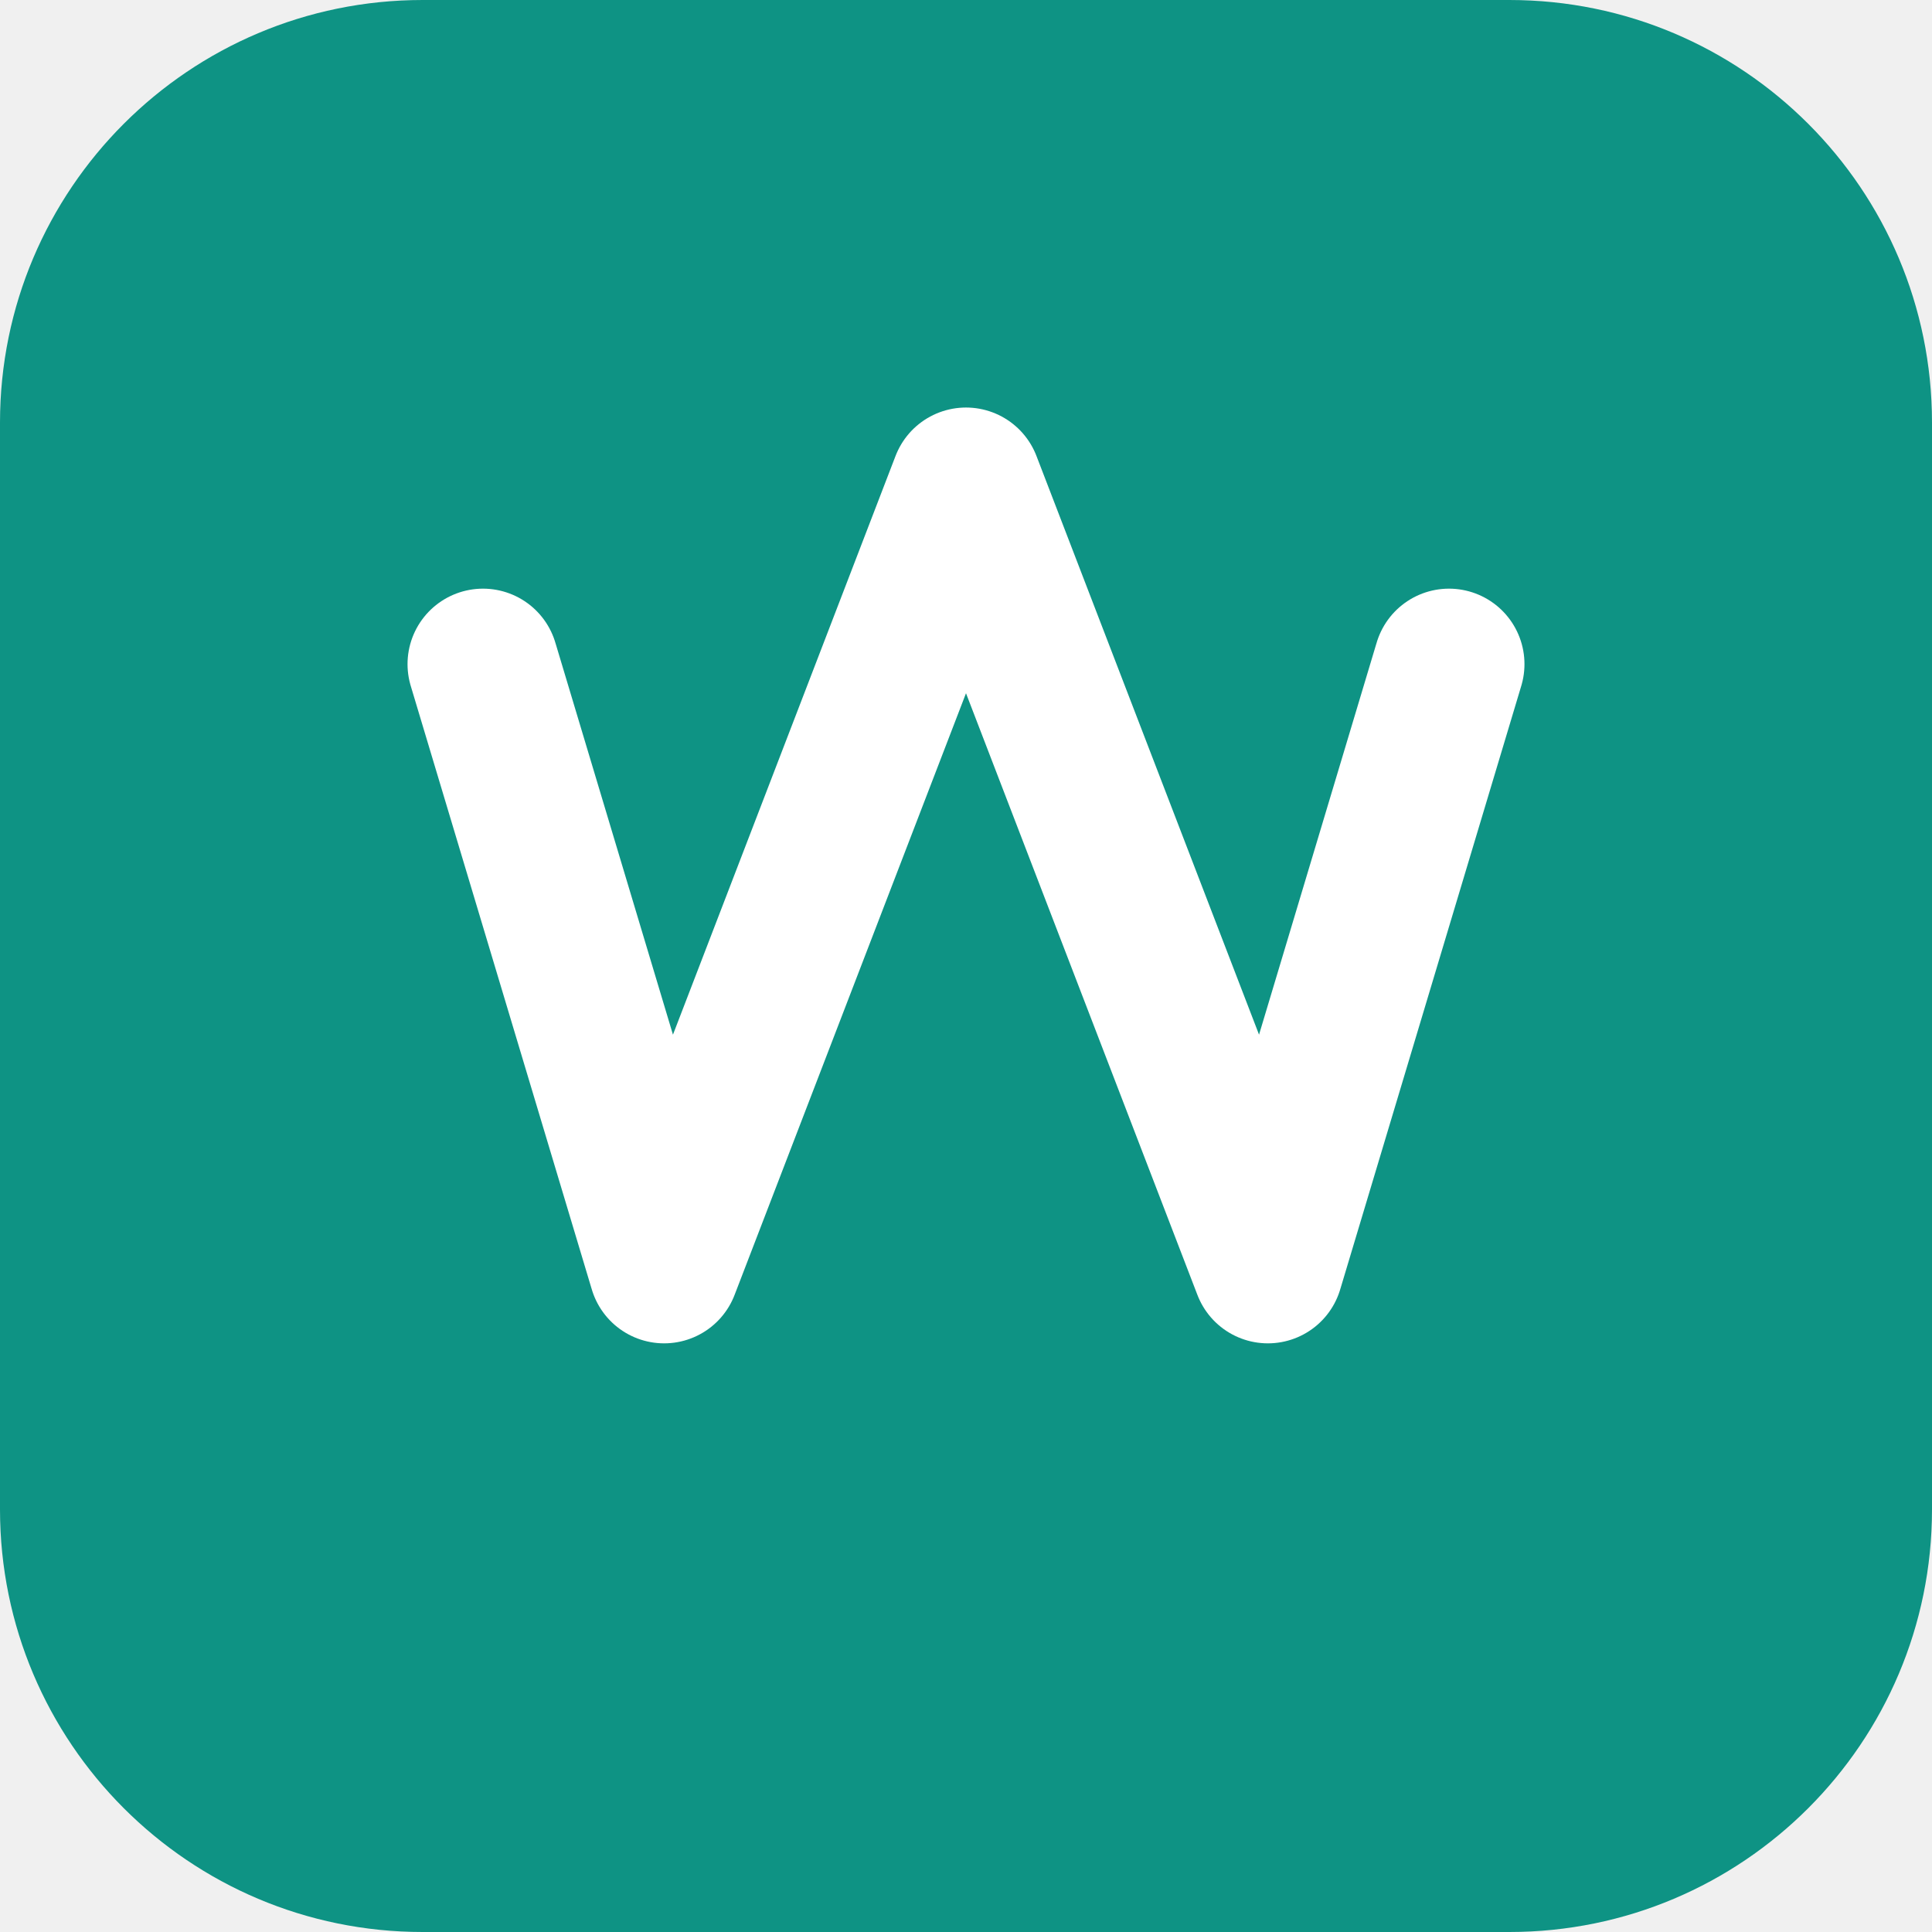
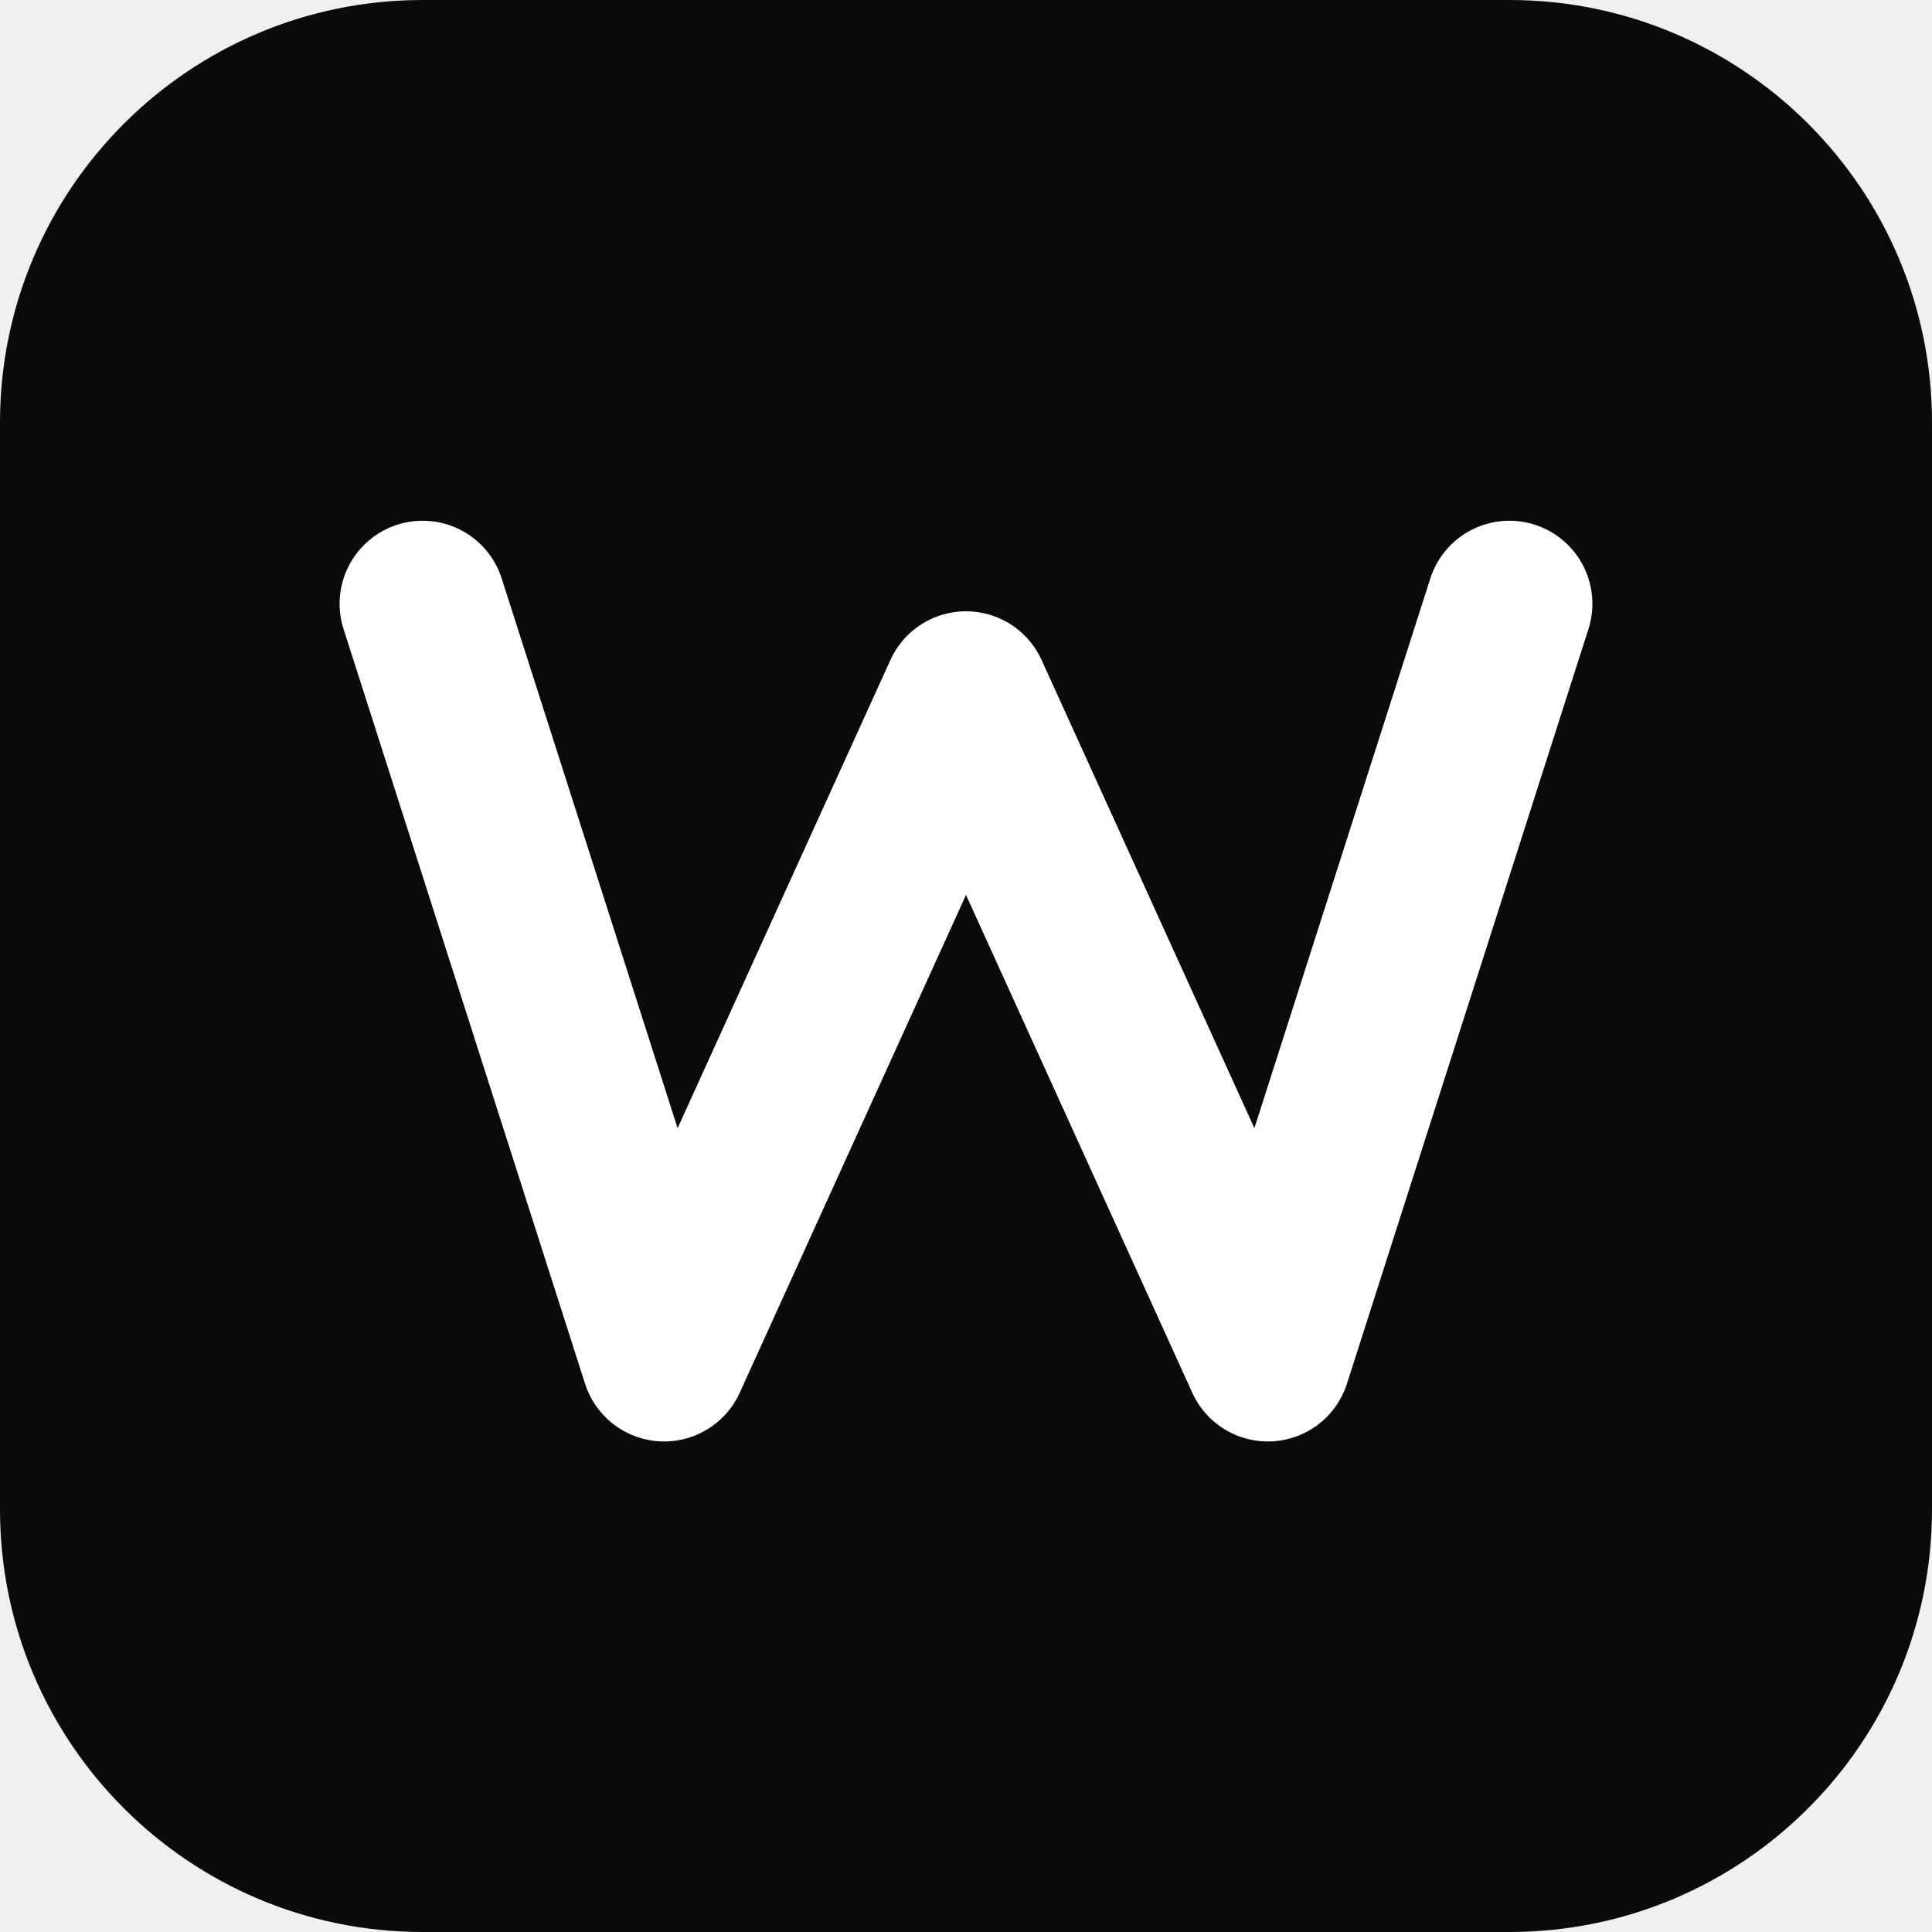
<svg xmlns="http://www.w3.org/2000/svg" viewBox="0 0 64 64" role="img" aria-label="Wilma">
-   <rect width="64" height="64" rx="14" fill="#0e9384" />
-   <path d="M16 22l6 20 10-26 10 26 6-20" fill="none" stroke="#ffffff" stroke-width="5" stroke-linecap="round" stroke-linejoin="round" />
+   <rect width="64" height="64" rx="14" fill="#0a0a09" />
+   <path d="M14 20l8 25 10-22 10 22 8-25" fill="none" stroke="#ffffff" stroke-width="5.5" stroke-linecap="round" stroke-linejoin="round" />
</svg>
